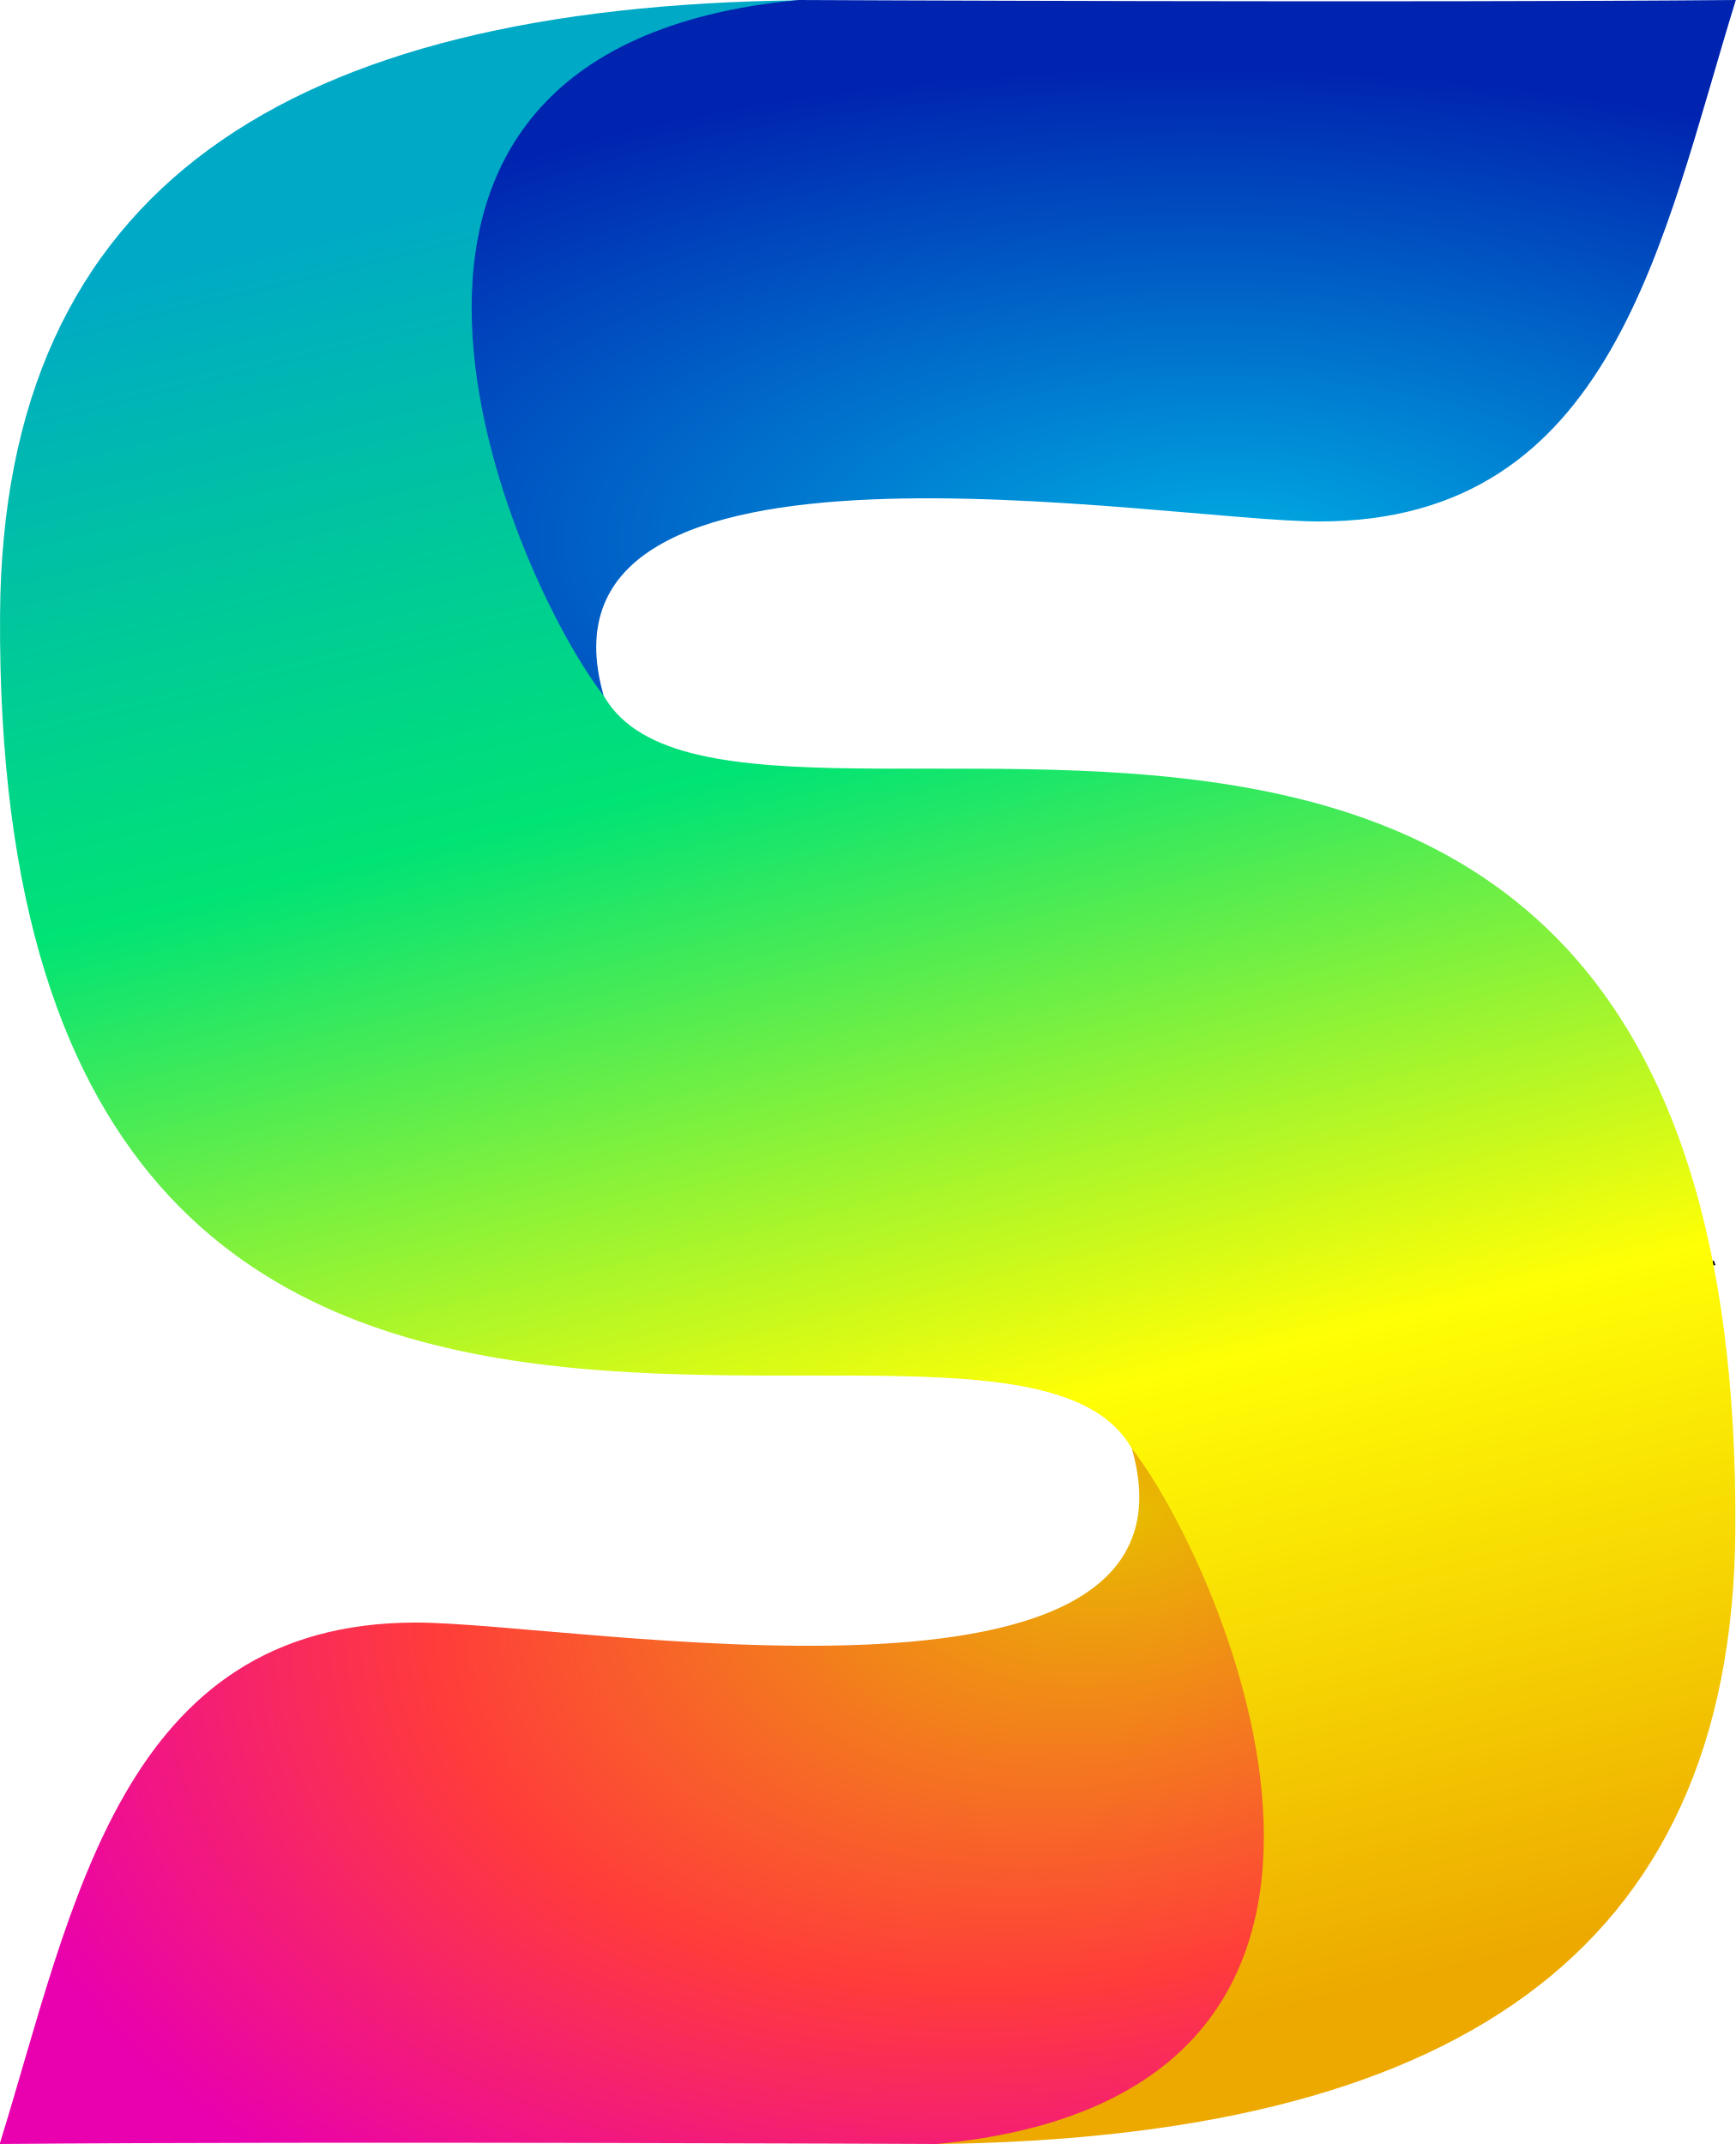
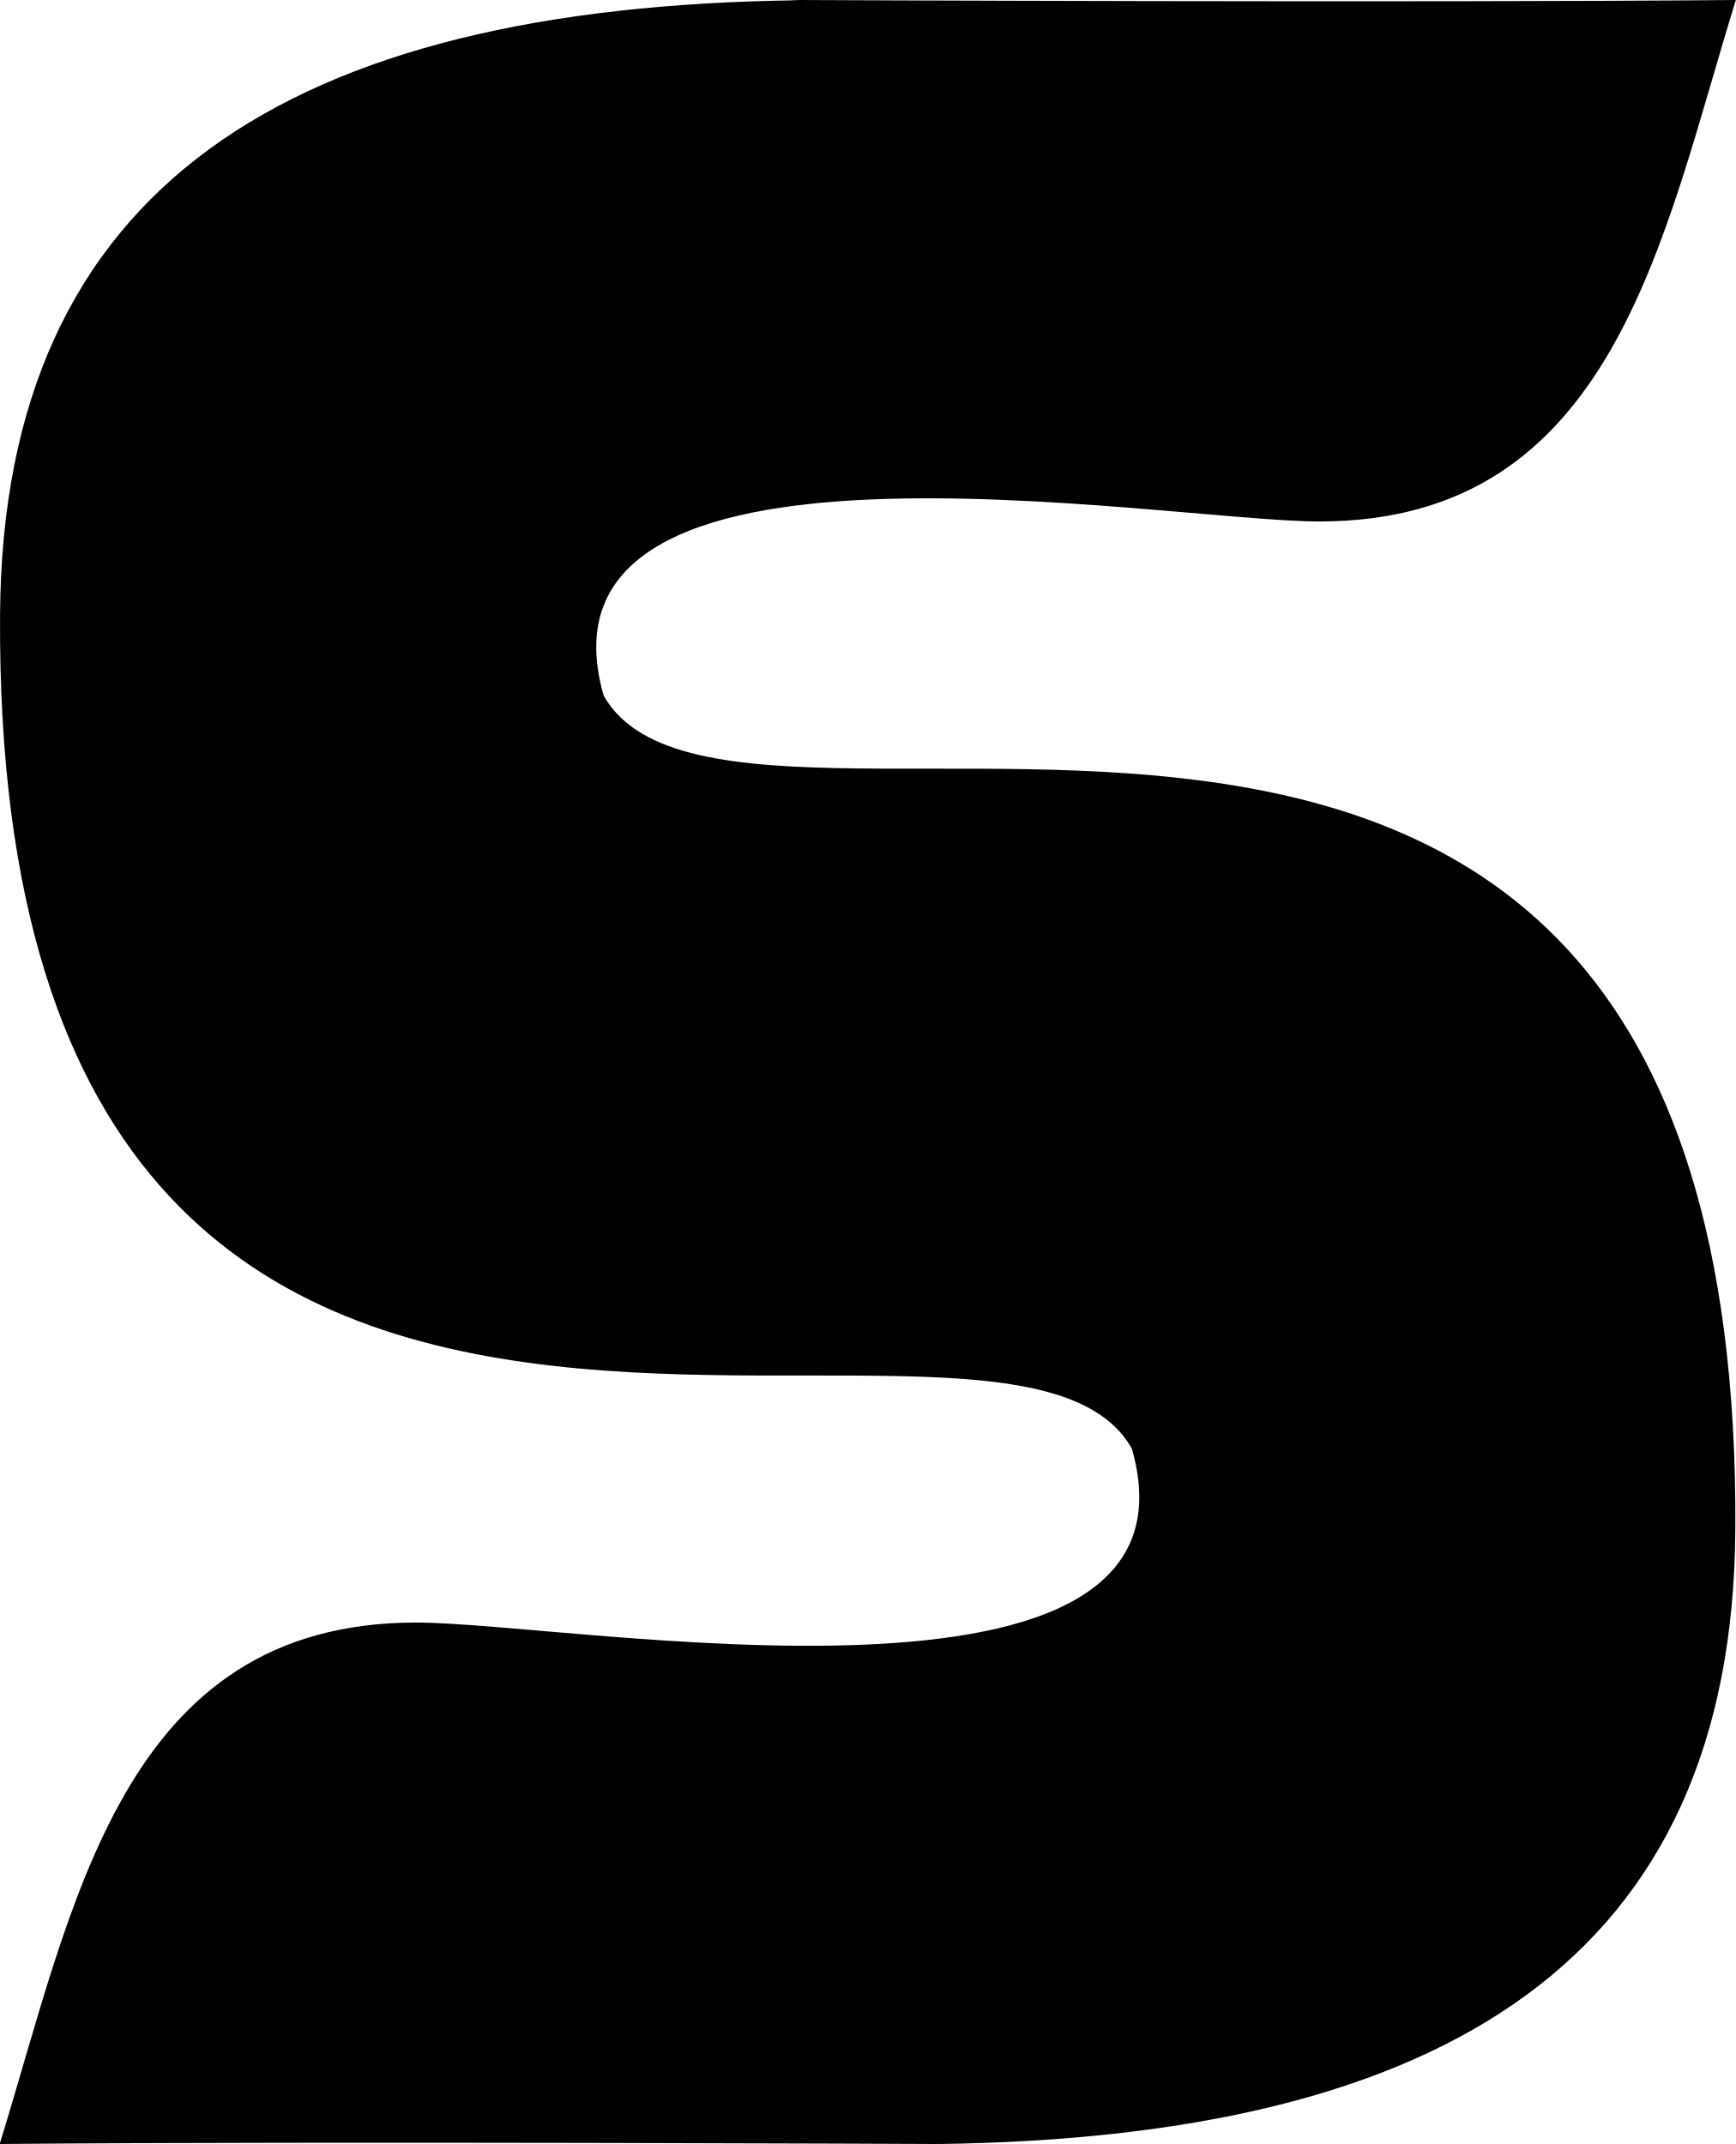
<svg xmlns="http://www.w3.org/2000/svg" xmlns:xlink="http://www.w3.org/1999/xlink" width="187mm" height="231mm" viewBox="0 0 187 231" version="1.1" id="svg1">
  <defs id="defs1">
    <linearGradient id="linearGradient84">
-       <stop style="stop-color:#e8bb00;stop-opacity:1;" offset="0" id="stop86" />
-       <stop style="stop-color:#ff3b3b;stop-opacity:1;" offset="0.606" id="stop87" />
-       <stop style="stop-color:#e900ae;stop-opacity:1;" offset="1" id="stop85" />
+       <stop style="stop-color:oklab(0.81 0.01 0.17);stop-opacity:1;" offset="0" id="stop86" />
+       <stop style="stop-color:oklab(0.65 0.21 0.10);stop-opacity:1;" offset="0.5" id="stop87" />
+       <stop style="stop-color:oklab(0.62 0.26 -0.08);stop-opacity:1;" offset="1" id="stop85" />
    </linearGradient>
    <linearGradient id="linearGradient73">
-       <stop style="stop-color:#00a9c6;stop-opacity:1;" offset="0" id="stop73" />
-       <stop style="stop-color:#00e375;stop-opacity:1;" offset="0.32" id="stop75" />
-       <stop style="stop-color:#ffff05;stop-opacity:1;" offset="0.67" id="stop76" />
-       <stop style="stop-color:#eda900;stop-opacity:1;" offset="1" id="stop77" />
+       <stop style="stop-color:oklab(0.68 -0.10 -0.07);stop-opacity:1;" offset="0" id="stop73" />
+       <stop style="stop-color:oklab(0.81 -0.19 0.10);stop-opacity:1;" offset="0.333" id="stop75" />
+       <stop style="stop-color:oklab(0.97 -0.07 0.20);stop-opacity:1;" offset="0.667" id="stop76" />
+       <stop style="stop-color:oklab(0.78 0.03 0.16);stop-opacity:1;" offset="1" id="stop77" />
    </linearGradient>
    <linearGradient id="linearGradient49">
-       <stop style="stop-color:#00ace2;stop-opacity:1;" offset="0" id="stop55" />
-       <stop style="stop-color:#0024b0;stop-opacity:1;" offset="1" id="stop56" />
+       <stop style="stop-color:oklab(0.70 -0.09 -0.11);stop-opacity:1;" offset="0" id="stop55" />
+       <stop style="stop-color:oklab(0.37 -0.02 -0.22);stop-opacity:1;" offset="1" id="stop56" />
    </linearGradient>
    <linearGradient id="swatch45">
-       <stop style="stop-color:#d40000;stop-opacity:1;" offset="0" id="stop45" />
+       <stop style="stop-color:oklab(0.55 0.20 0.11);stop-opacity:1;" offset="0" id="stop45" />
    </linearGradient>
    <radialGradient xlink:href="#linearGradient49" id="radialGradient51" cx="117.907" cy="98.587" fx="117.907" fy="98.587" r="54.827" gradientTransform="matrix(2.284547,0.04418407,-0.01816922,0.9428593,-134.5229,-38.96374)" gradientUnits="userSpaceOnUse" spreadMethod="pad" />
    <linearGradient xlink:href="#linearGradient73" id="linearGradient74" x1="80.28" y1="60.436" x2="119.889" y2="224.666" gradientUnits="userSpaceOnUse" gradientTransform="matrix(1.246245,0,0,1.248508,-43.61131,-56.153)" />
    <radialGradient xlink:href="#linearGradient84" id="radialGradient86" cx="116.272" cy="178.404" fx="116.272" fy="178.404" r="54.639" gradientTransform="matrix(2.270854,-0.5661737,0.3600472,1.449356,-206.1182,-29.56445)" gradientUnits="userSpaceOnUse" spreadMethod="pad" />
  </defs>
  <g id="layer1">
-     <path id="path59" style="font-size:3.175px;stroke-width:27.739" d="M 184.654,135.851 H 38.578 c 0.301,0.158 0.603,0.314 0.906,0.467 H 184.805 c -0.05,-0.156 -0.1,-0.312 -0.151,-0.467 z" />
    <path id="path58" style="font-size:3.175px;fill:url(#linearGradient74);stroke-width:27.739" d="M 85.998,0.03 C 31.143,0.723 0.304,20.045 0.007,66.201 -0.8,191.48 118.155,125.452 123.268,160.128 c 2.151,14.59 20.058,57.142 -22.314,70.876 54.855,-0.693 85.694,-20.015 85.991,-66.171 C 187.751,39.553 68.944,105.56 63.683,70.906 61.47,56.326 43.626,13.763 85.998,0.03 Z" />
    <path d="M 187,0 C 152.38,0.311 86.054,0 86.054,0 29.849,5.266 55.364,62.605 65.028,74.94 56.077,43.606 125.154,56.183 142.135,56.183 173.921,56.183 179.061,25.634 187,0 Z" style="font-size:3.175px;fill:url(#radialGradient51);fill-rule:evenodd;stroke-width:27.739" id="path65" />
    <path d="M -0.034,231 C 34.586,230.689 100.912,231 100.912,231 c 56.205,-5.266 30.689,-62.581 21.025,-74.916 8.952,31.333 -60.125,18.734 -77.106,18.734 -31.785,0 -36.926,30.549 -44.865,56.183 z" style="font-size:3.175px;fill:url(#radialGradient86);fill-opacity:1;fill-rule:evenodd;stroke-width:27.739" id="path65-2" />
  </g>
</svg>
